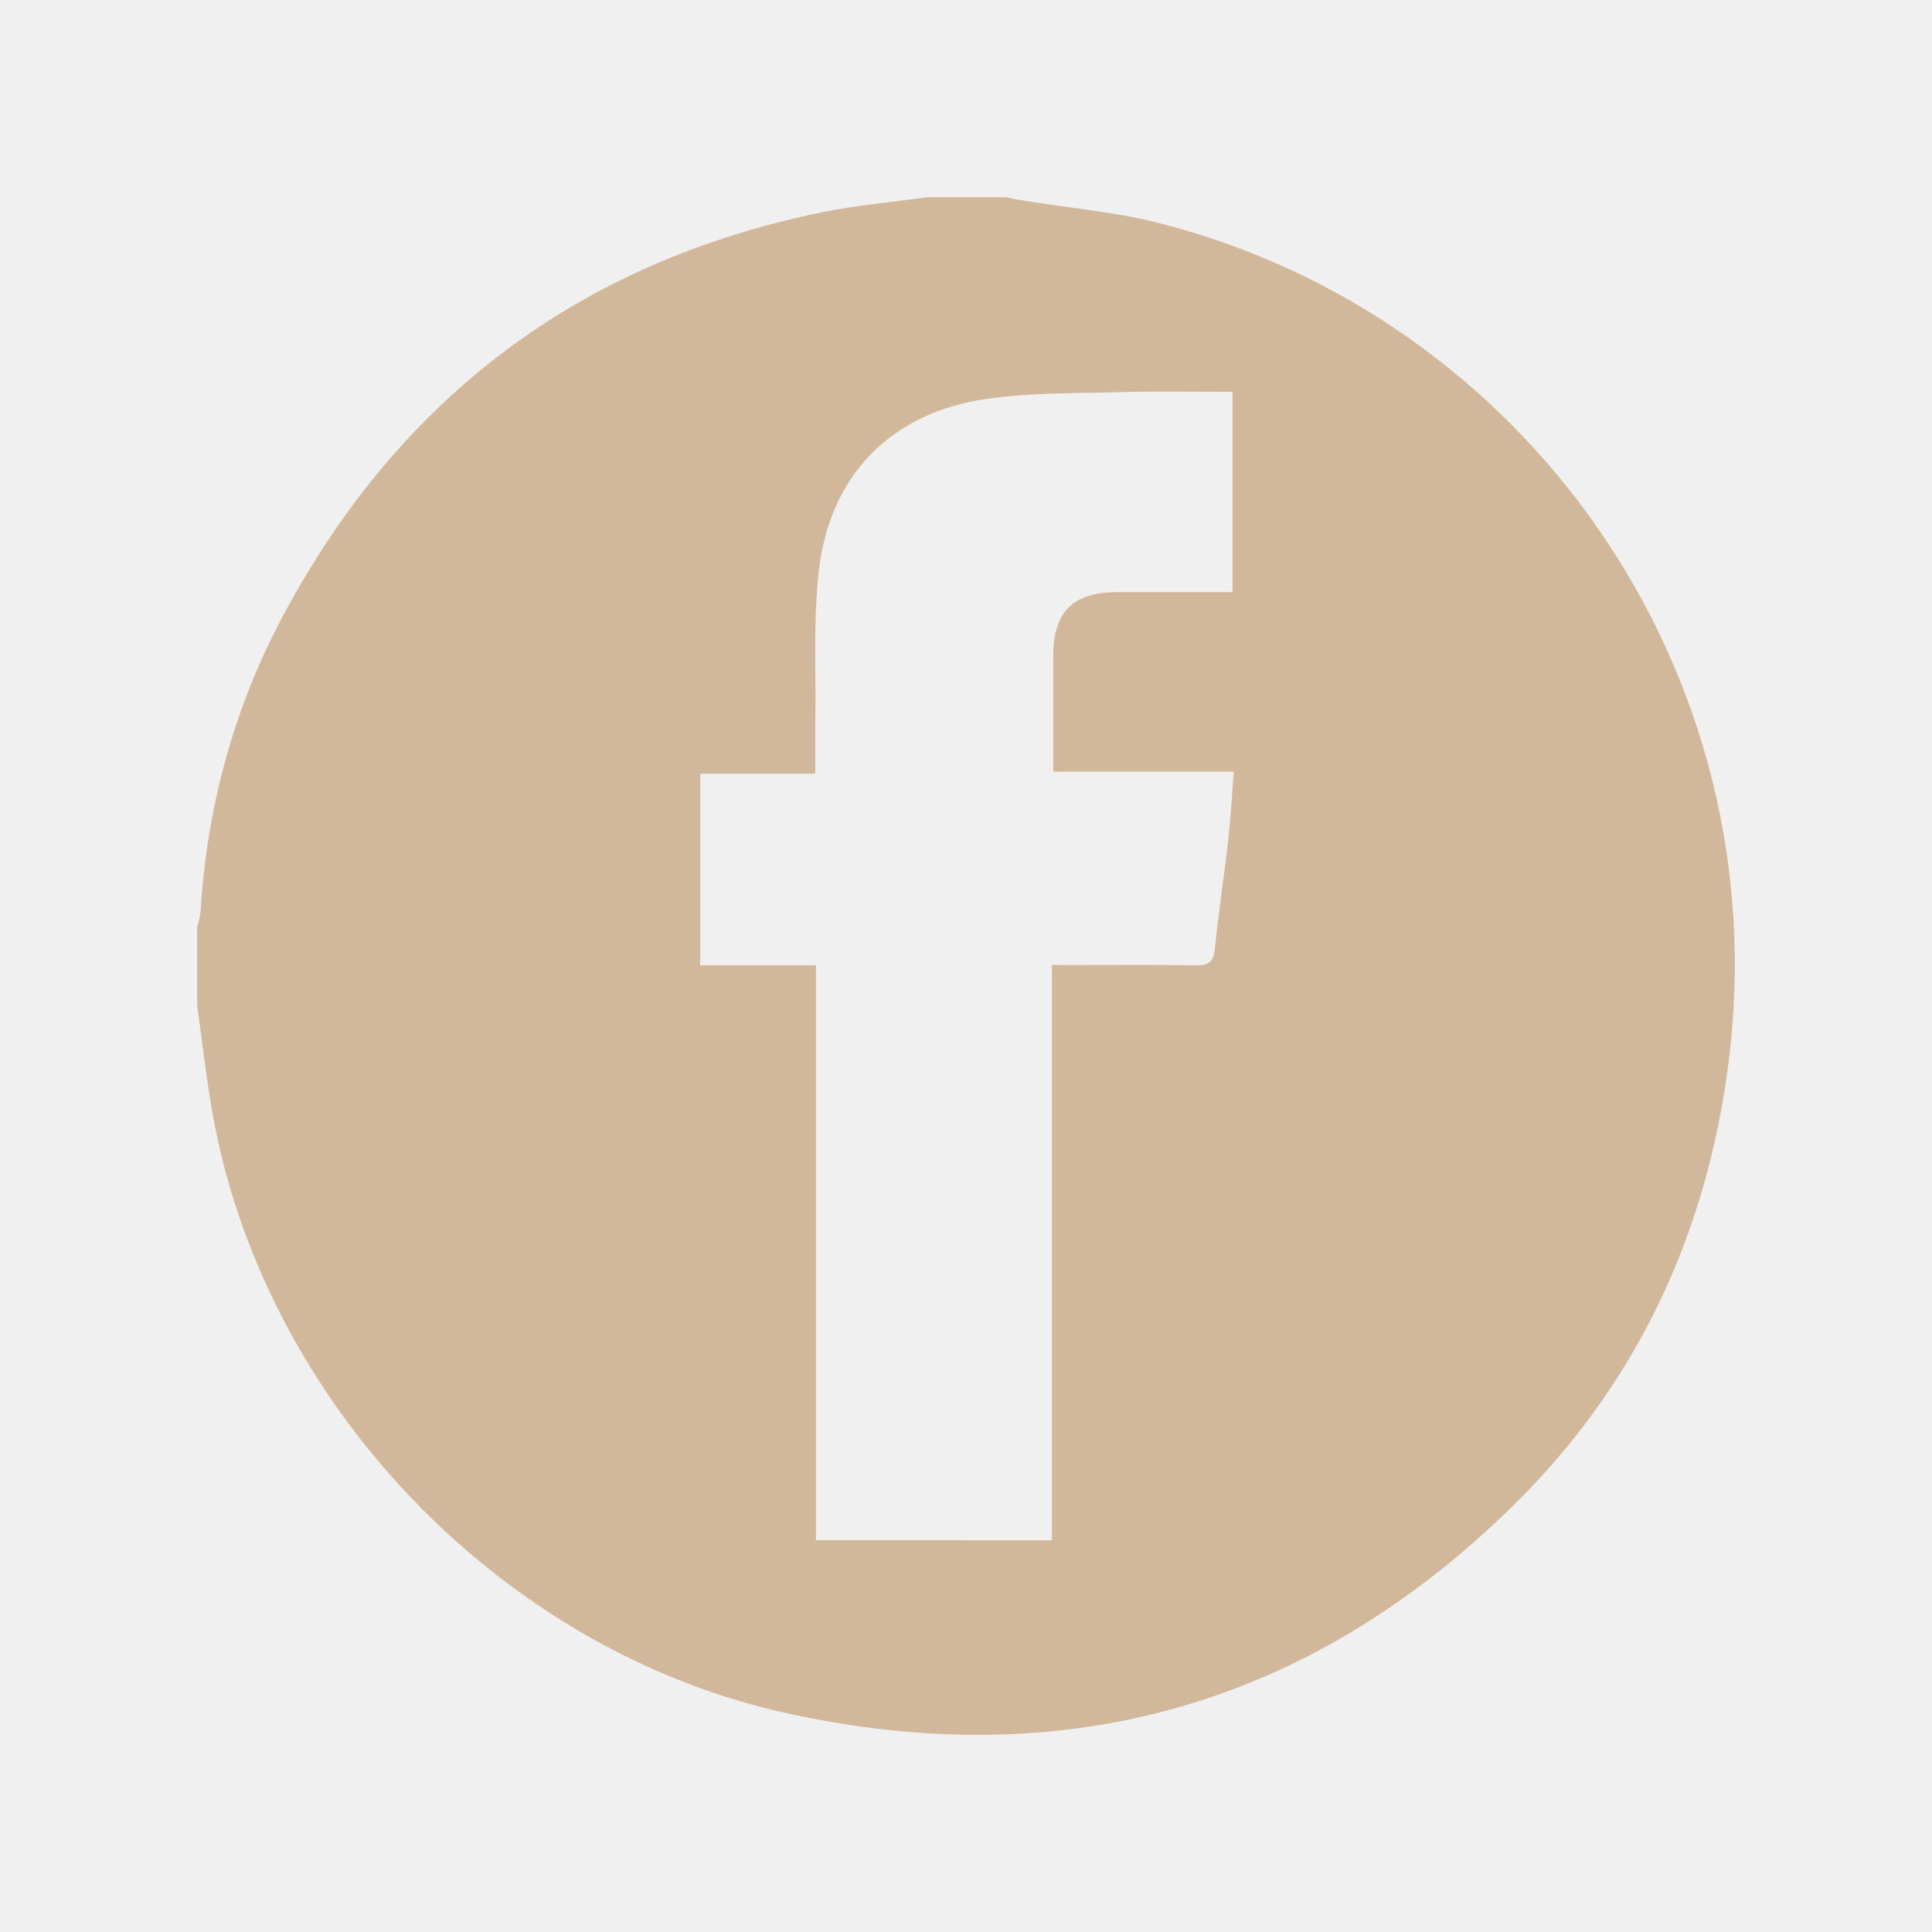
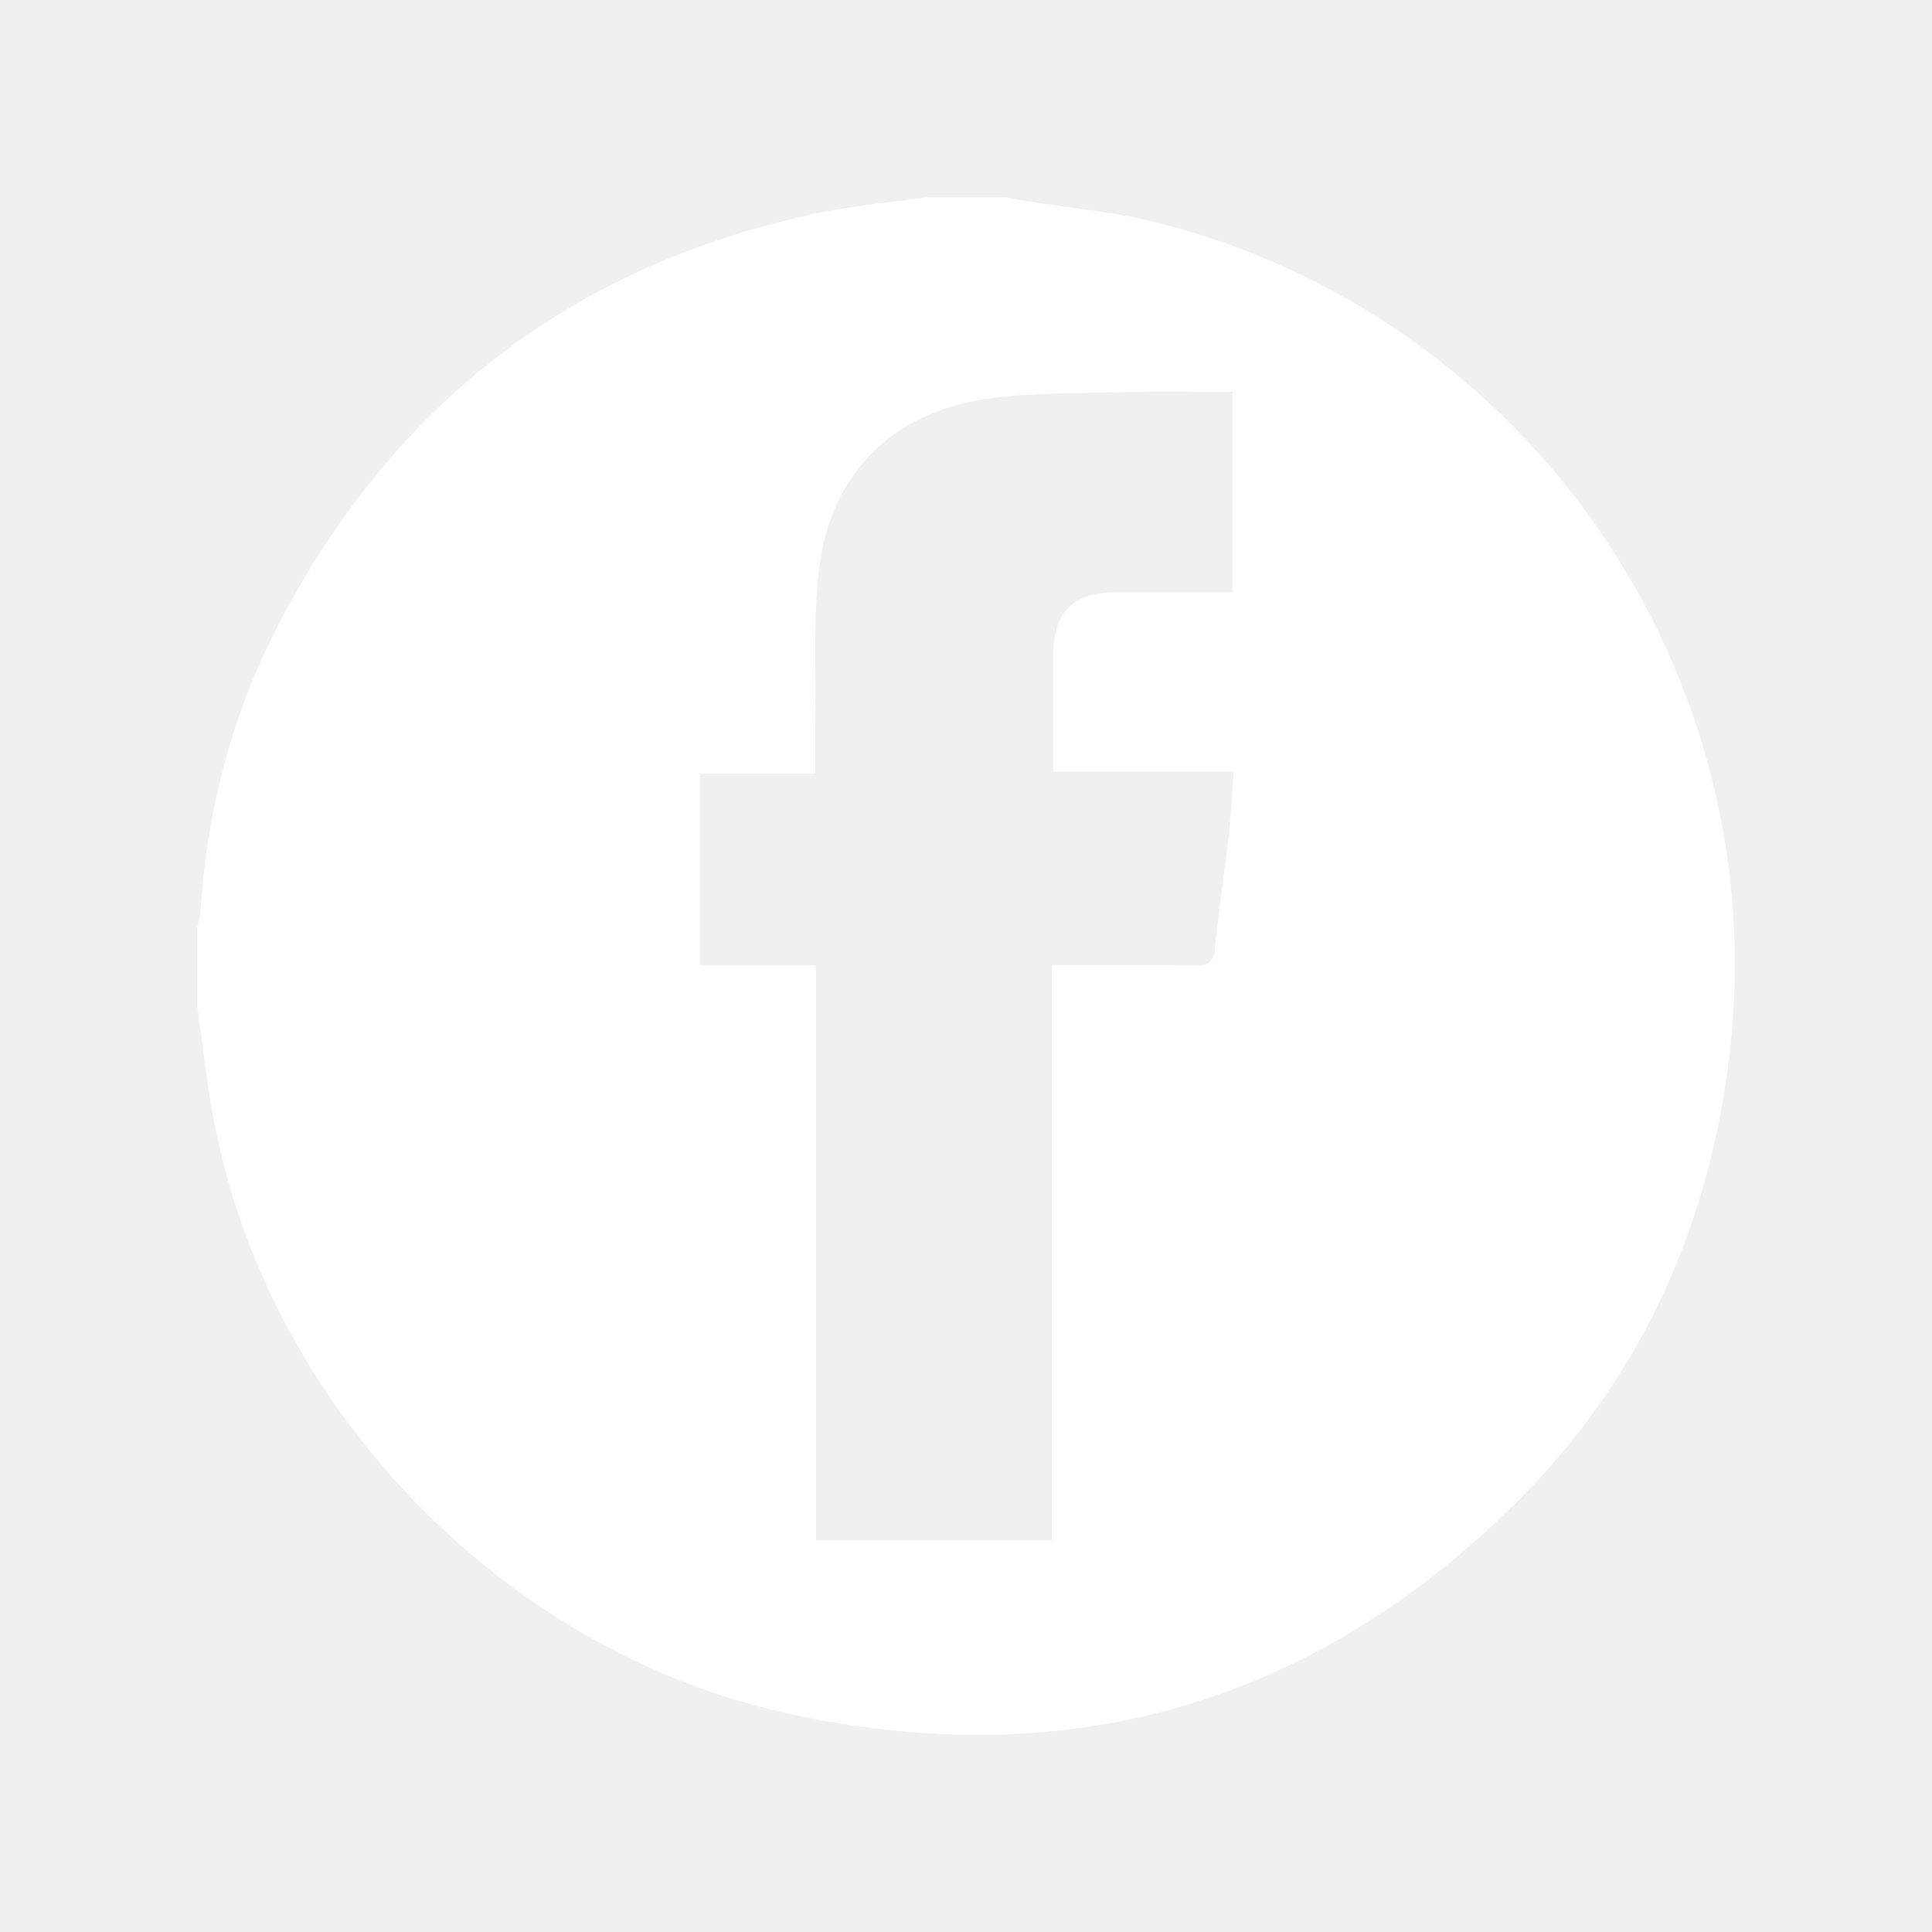
<svg xmlns="http://www.w3.org/2000/svg" version="1.1" id="Layer_1" x="0px" y="0px" width="72px" height="72px" viewBox="0 0 72 72" enable-background="new 0 0 72 72" xml:space="preserve">
  <g id="XCFrwt.tif">
    <g>
-       <path fill="#D1B89B" d="M34.564,7.349c0.969,0,1.943,0,2.915,0c0.24,0.047,0.485,0.101,0.729,0.137    c1.637,0.265,3.309,0.406,4.911,0.807c13.756,3.47,23.136,16.758,21.304,31.268c-0.811,6.435-3.431,12.037-8.049,16.566    c-7.586,7.447-16.682,10.001-27.061,7.719C18.608,61.489,9.802,52.221,7.91,41.432c-0.231-1.31-0.375-2.634-0.561-3.953    c0-0.971,0-1.945,0-2.915c0.041-0.197,0.113-0.394,0.125-0.59c0.239-3.926,1.256-7.65,3.113-11.099    c4.342-8.085,11.018-13.107,20.025-14.96C31.915,7.648,33.246,7.535,34.564,7.349z M39.199,57.402c0-7.174,0-14.266,0-21.438    c0.316,0,0.564,0,0.811,0c1.527,0,3.055-0.017,4.581,0.011c0.478,0.008,0.634-0.152,0.683-0.621c0.14-1.354,0.345-2.703,0.5-4.058    c0.09-0.814,0.135-1.636,0.205-2.539c-2.285,0-4.476,0-6.729,0c0-1.481-0.002-2.887,0-4.292c0-1.671,0.728-2.396,2.403-2.399    c1.427,0,2.854,0,4.281,0c0-2.52,0-4.959,0-7.463c-1.363,0-2.68-0.028-3.994,0.006c-1.729,0.051-3.479,0.013-5.182,0.258    c-3.505,0.509-5.786,2.785-6.226,6.278c-0.238,1.892-0.114,3.83-0.148,5.748c-0.007,0.616,0,1.236,0,1.94    c-1.475,0-2.869,0-4.288,0c0,2.414,0,4.735,0,7.141c1.435,0,2.831,0,4.311,0c0,7.189,0,14.301,0,21.426    C33.357,57.402,36.218,57.402,39.199,57.402z" />
+       <path fill="#FFFFFF" d="M34.564,7.349c0.969,0,1.943,0,2.915,0c0.24,0.047,0.485,0.101,0.729,0.137    c1.638,0.265,3.31,0.406,4.911,0.807c13.756,3.47,23.136,16.758,21.304,31.268c-0.812,6.436-3.431,12.037-8.049,16.566    c-7.586,7.447-16.683,10.001-27.061,7.719C18.608,61.489,9.802,52.221,7.91,41.432c-0.231-1.31-0.375-2.634-0.561-3.953    c0-0.971,0-1.944,0-2.915c0.041-0.197,0.113-0.394,0.125-0.59c0.239-3.926,1.256-7.65,3.113-11.099    c4.342-8.085,11.018-13.107,20.025-14.96C31.915,7.648,33.246,7.535,34.564,7.349z M39.199,57.402c0-7.174,0-14.267,0-21.438    c0.316,0,0.564,0,0.811,0c1.527,0,3.055-0.017,4.581,0.011c0.478,0.008,0.634-0.152,0.683-0.621    c0.141-1.354,0.346-2.703,0.5-4.058c0.09-0.814,0.136-1.636,0.205-2.539c-2.285,0-4.476,0-6.729,0c0-1.481-0.002-2.887,0-4.292    c0-1.671,0.729-2.396,2.402-2.399c1.428,0,2.854,0,4.281,0c0-2.52,0-4.959,0-7.463c-1.363,0-2.68-0.028-3.994,0.006    c-1.729,0.051-3.479,0.013-5.182,0.258c-3.505,0.509-5.786,2.785-6.226,6.278c-0.238,1.892-0.114,3.83-0.148,5.748    c-0.007,0.616,0,1.236,0,1.94c-1.475,0-2.869,0-4.288,0c0,2.414,0,4.735,0,7.141c1.435,0,2.831,0,4.311,0    c0,7.189,0,14.301,0,21.426C33.357,57.402,36.218,57.402,39.199,57.402z" />
    </g>
  </g>
  <rect x="-30.105" y="39.609" fill="#D1B89B" width="12.389" height="4.416" />
</svg>
